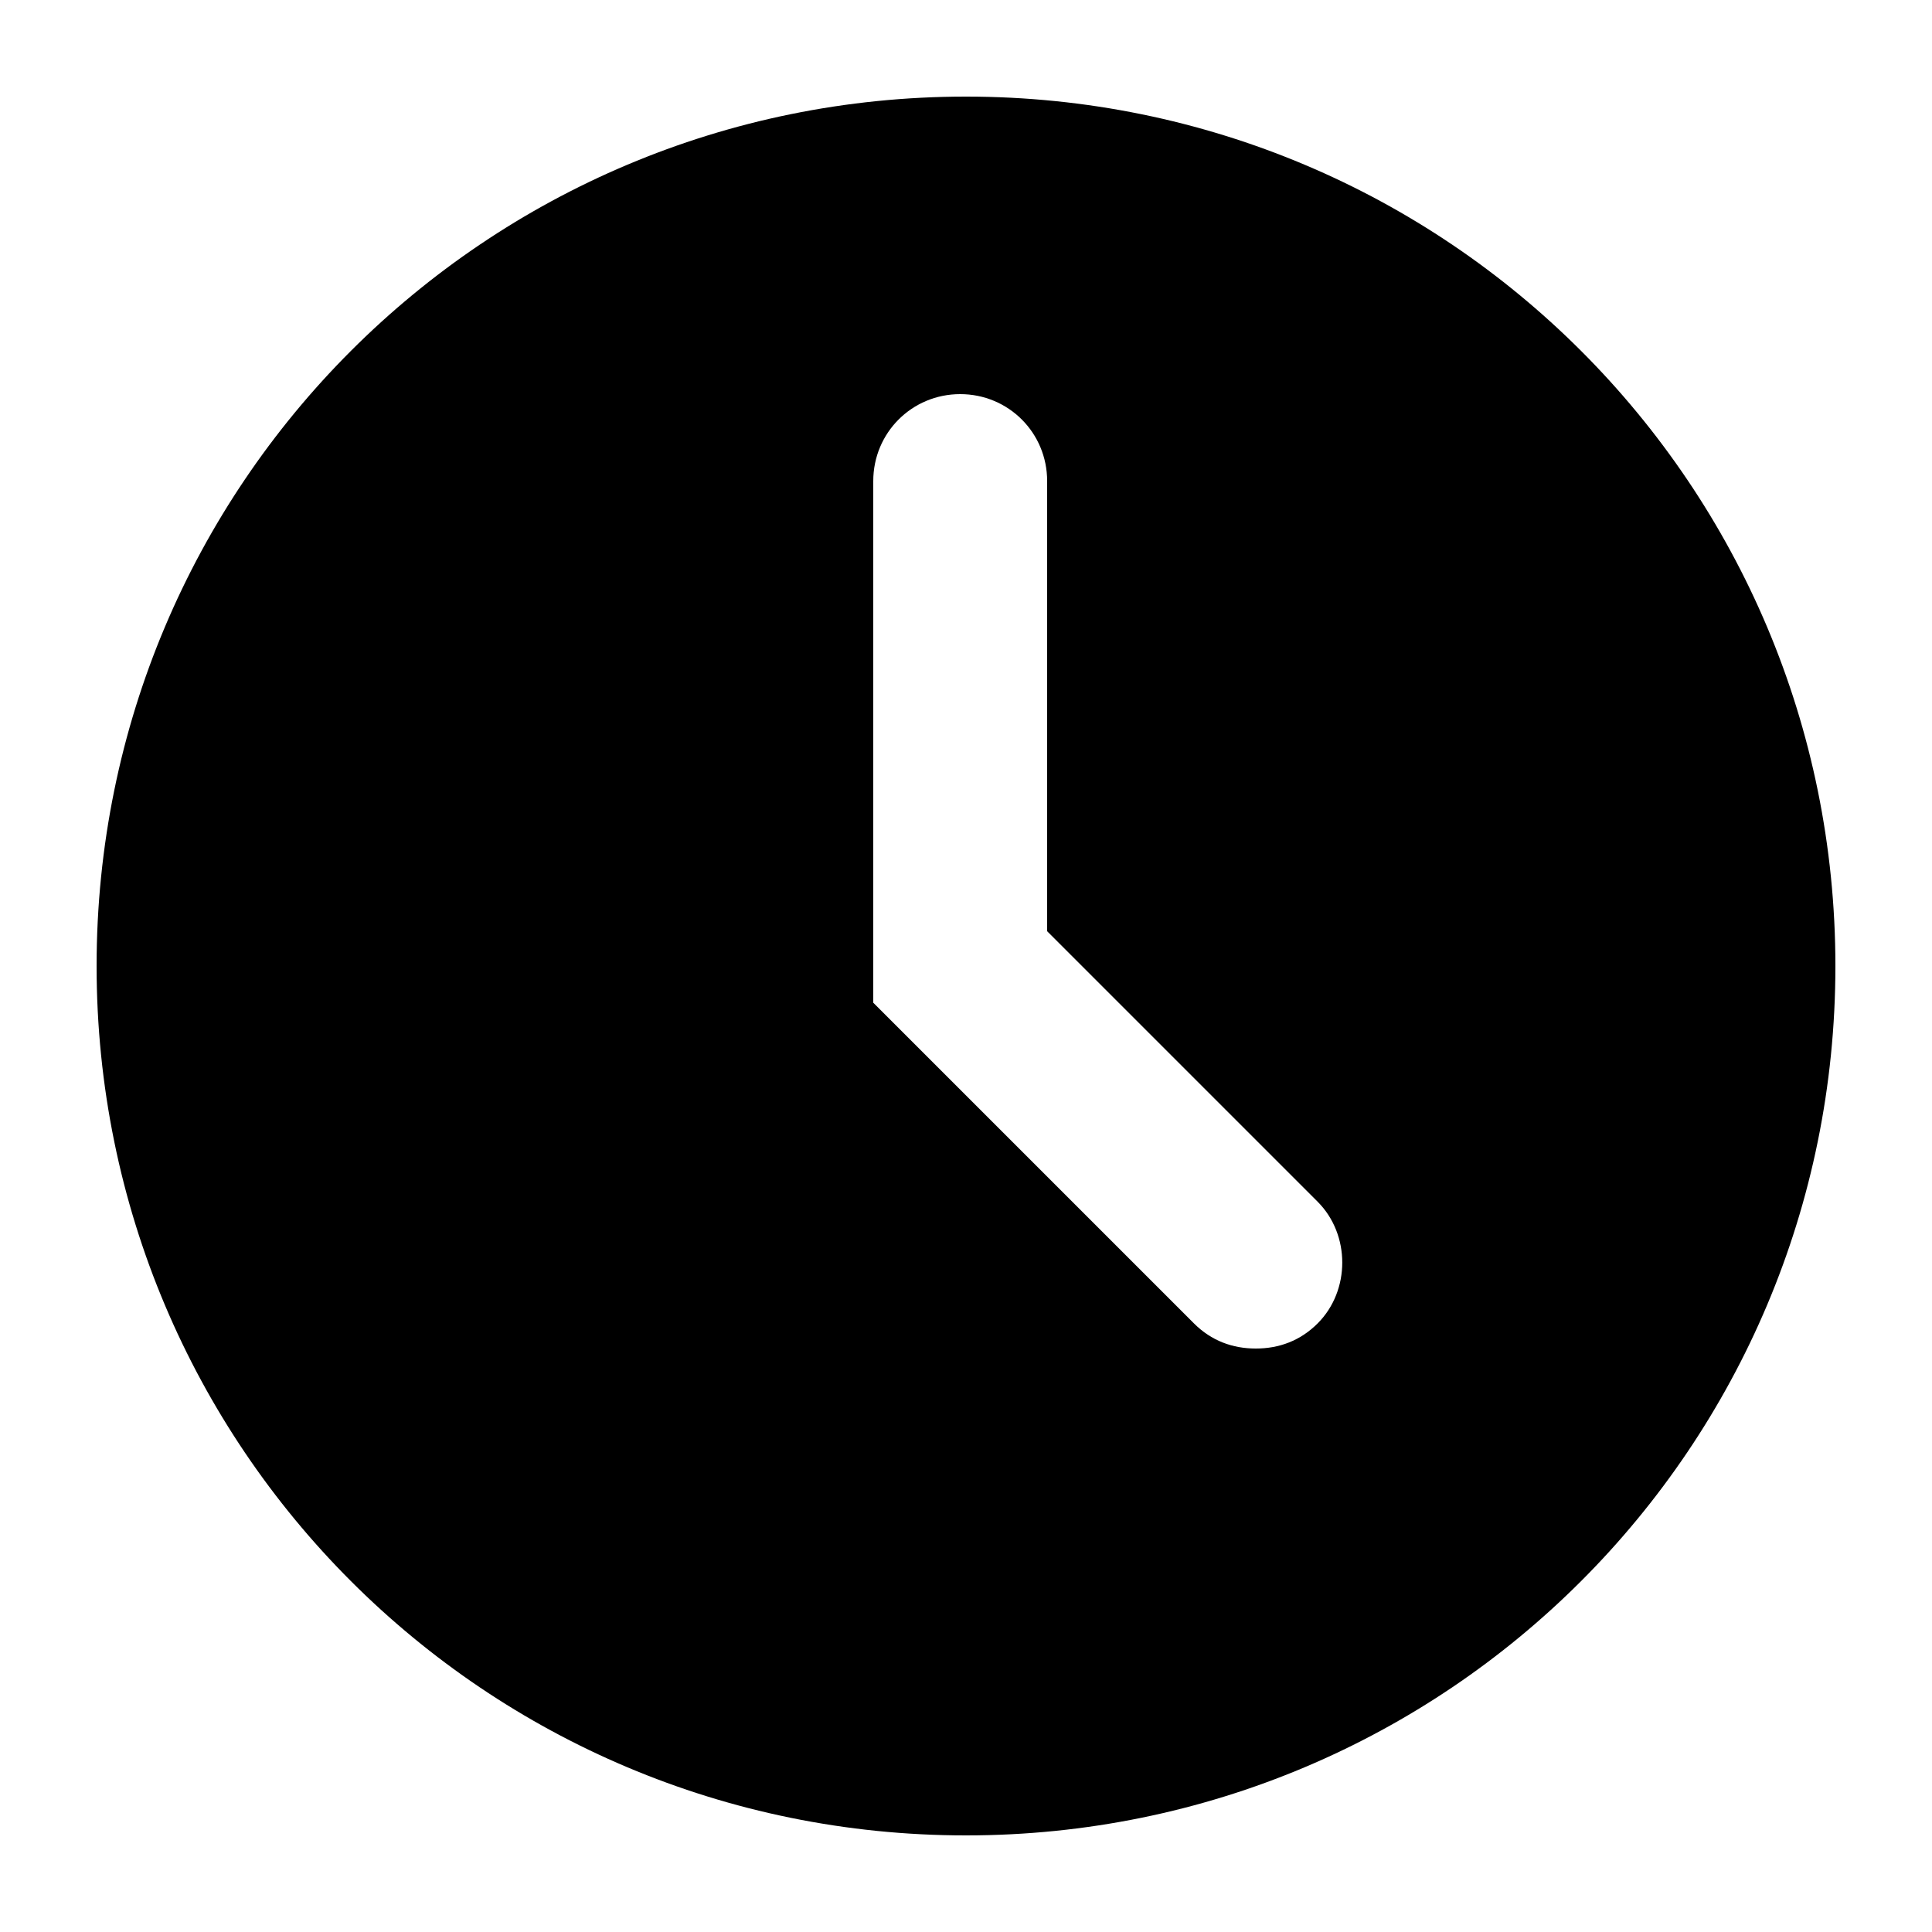
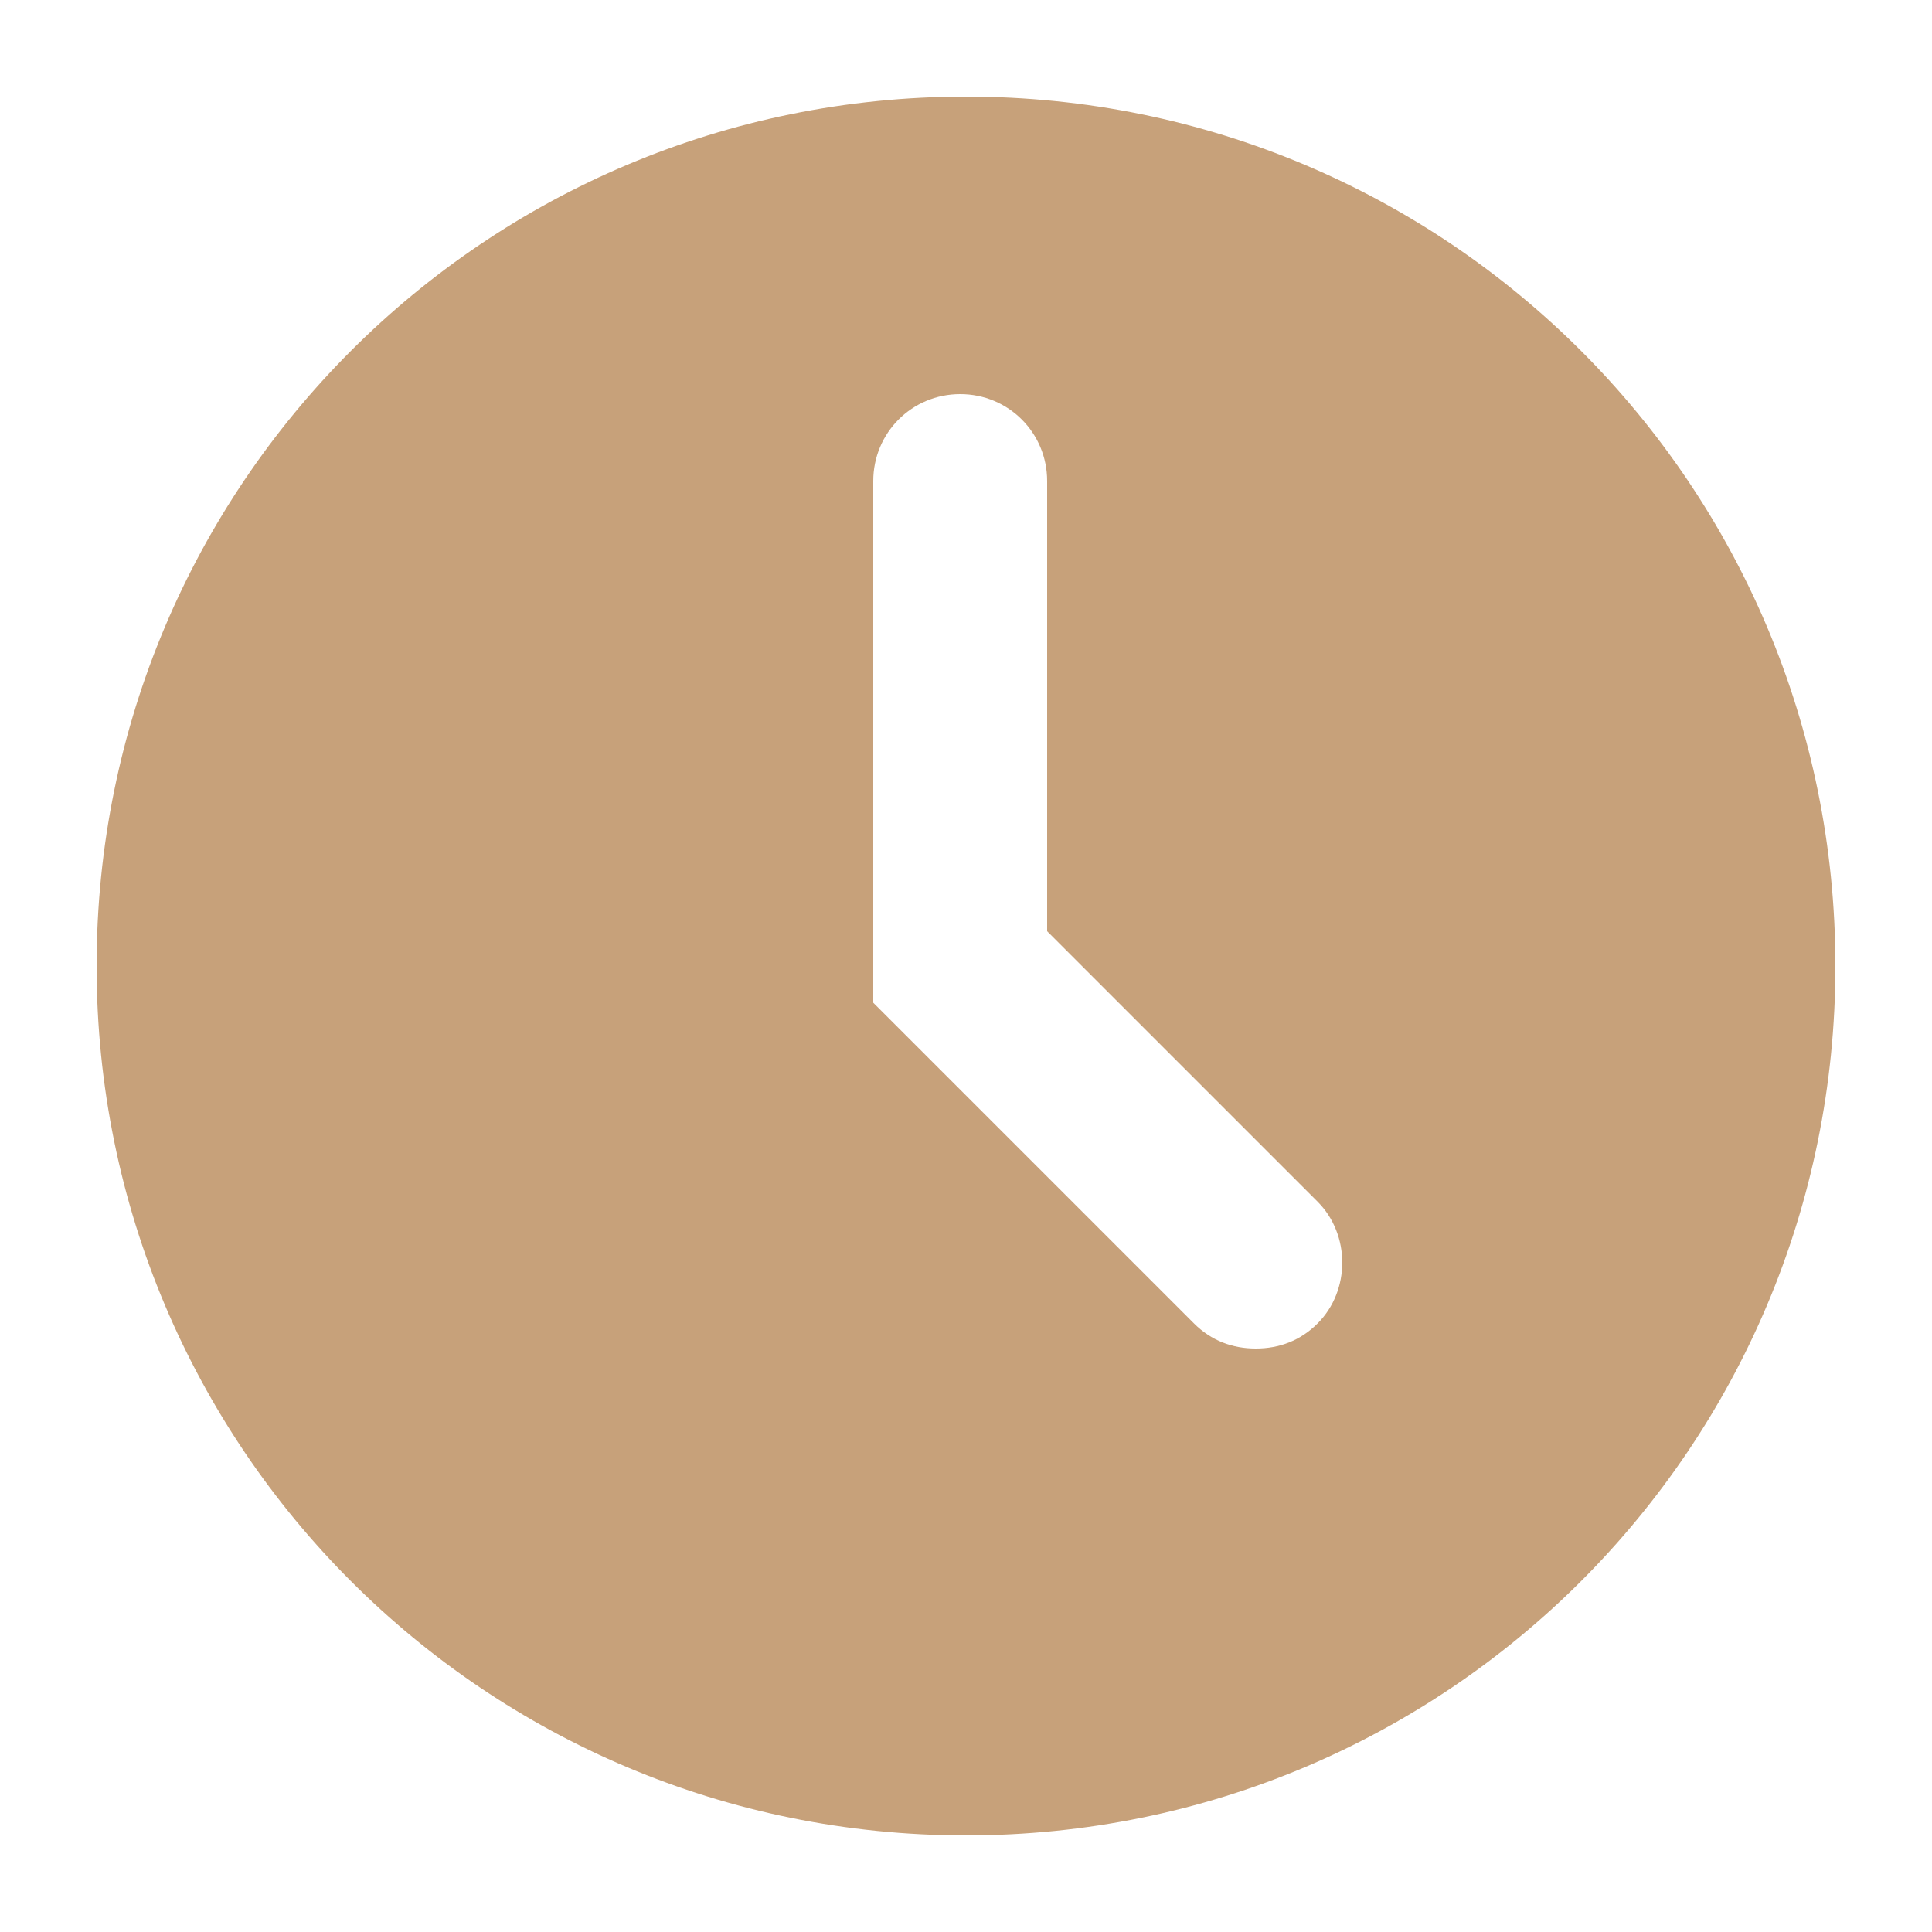
<svg xmlns="http://www.w3.org/2000/svg" width="50" version="1.1" x="0px" y="0px" viewBox="0 0 100 100" style="enable-background:new 0 0 100 100;max-width:100%" xml:space="preserve" height="100%">
-   <g fill="currentColor">
-     <path d="M50,5C25.1,5,5,25.1,5,50c0,24.9,20.1,45,45,45s45-20.1,45-45C95,25.1,74.9,5,50,5z M68.2,68.5c-0.9,0.9-2,1.3-3.2,1.3   s-2.3-0.4-3.2-1.3L45.2,51.9v-27c0-2.5,2-4.5,4.5-4.5s4.5,2,4.5,4.5v23.3l14,14C69.9,63.9,69.9,66.8,68.2,68.5z" fill="currentColor" />
+   <g fill="rgb(199, 161, 122)">
+     <path d="M50,5C25.1,5,5,25.1,5,50c0,24.9,20.1,45,45,45s45-20.1,45-45C95,25.1,74.9,5,50,5z M68.2,68.5c-0.9,0.9-2,1.3-3.2,1.3   s-2.3-0.4-3.2-1.3L45.2,51.9v-27c0-2.5,2-4.5,4.5-4.5s4.5,2,4.5,4.5v23.3l14,14C69.9,63.9,69.9,66.8,68.2,68.5z" fill="rgb(199, 161, 122)" />
  </g>
</svg>
